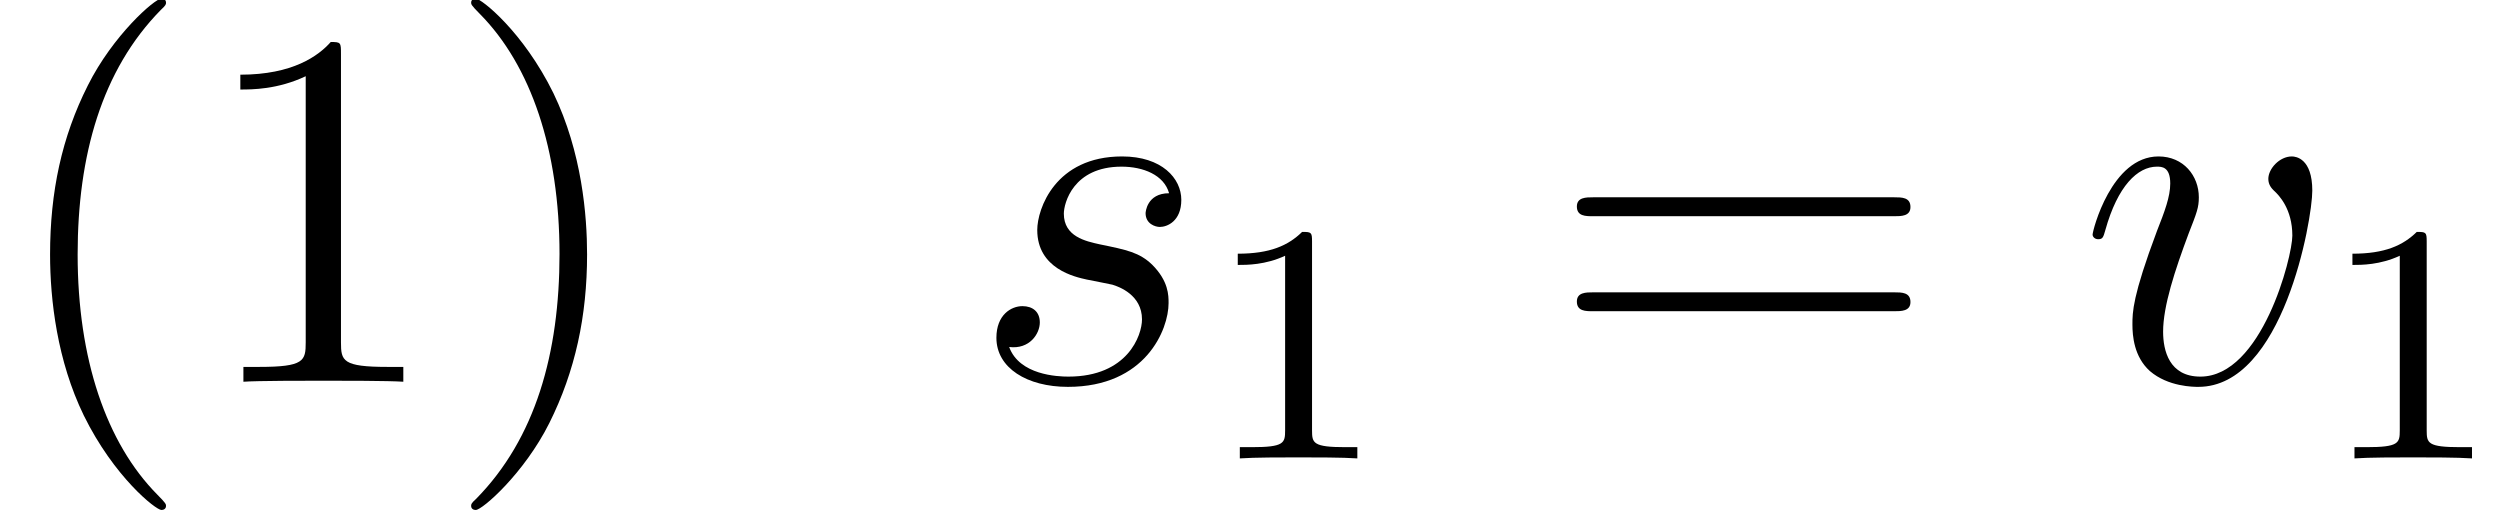
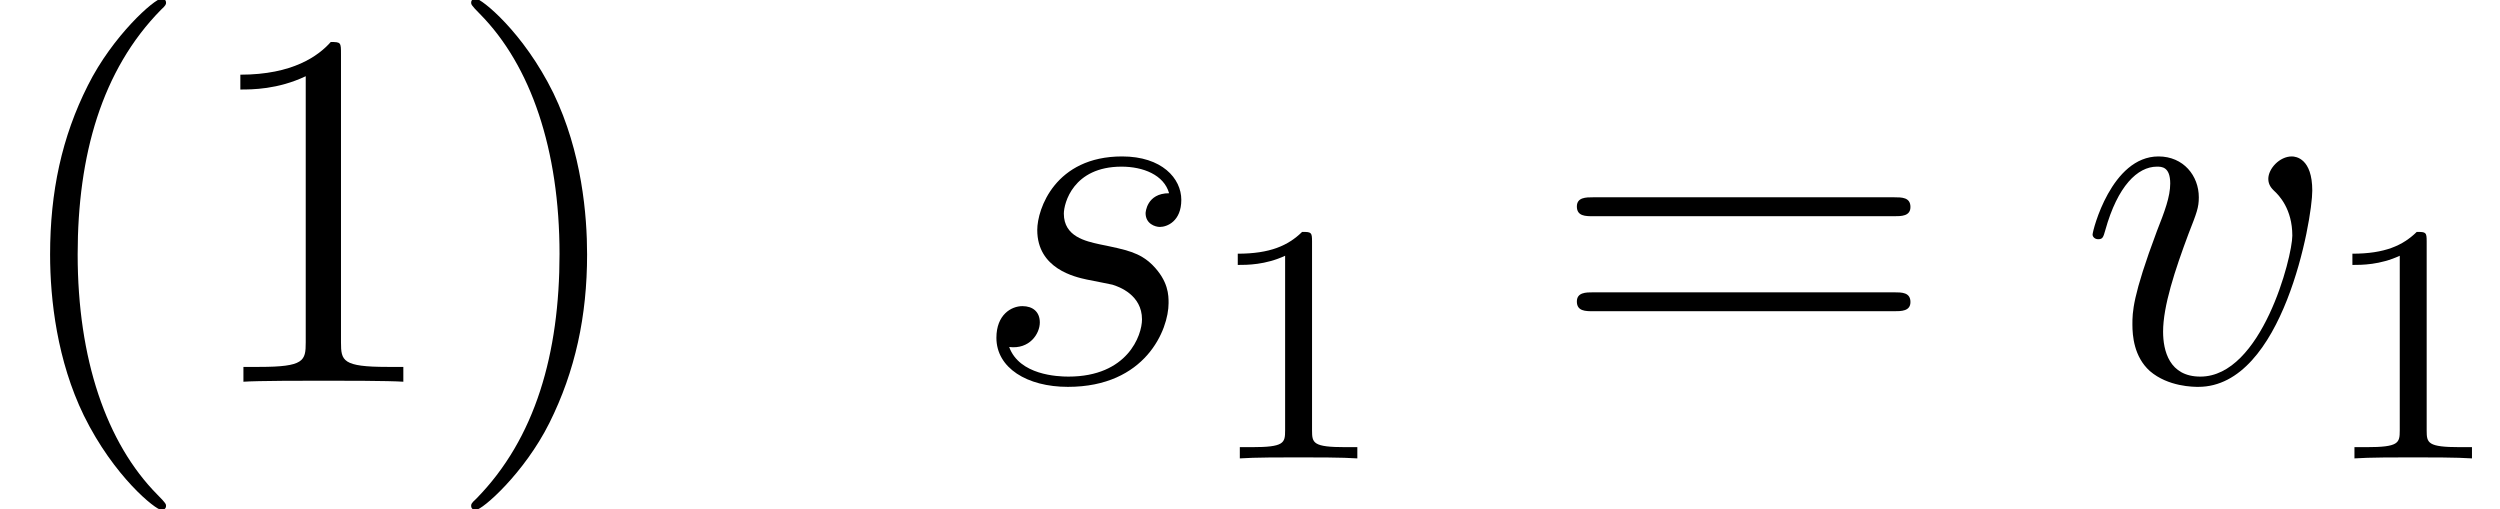
- <svg xmlns="http://www.w3.org/2000/svg" xmlns:xlink="http://www.w3.org/1999/xlink" height="13.459pt" version="1.1" viewBox="-0.239 -0.241 66.105 13.459" width="66.105pt">
+ <svg xmlns="http://www.w3.org/2000/svg" xmlns:xlink="http://www.w3.org/1999/xlink" width="88.14" height="17.945" version="1.1" viewBox="-0.239 -0.241 66.105 13.459">
  <defs>
-     <path d="M2.726 -2.391C2.929 -2.355 3.252 -2.283 3.324 -2.271C3.479 -2.224 4.017 -2.032 4.017 -1.459C4.017 -1.088 3.682 -0.12 2.295 -0.12C2.044 -0.12 1.148 -0.155 0.909 -0.813C1.387 -0.753 1.626 -1.124 1.626 -1.387C1.626 -1.638 1.459 -1.769 1.219 -1.769C0.956 -1.769 0.61 -1.566 0.61 -1.028C0.61 -0.323 1.327 0.12 2.283 0.12C4.101 0.12 4.639 -1.219 4.639 -1.841C4.639 -2.02 4.639 -2.355 4.256 -2.738C3.957 -3.025 3.67 -3.084 3.025 -3.216C2.702 -3.288 2.188 -3.395 2.188 -3.933C2.188 -4.172 2.403 -5.033 3.539 -5.033C4.041 -5.033 4.531 -4.842 4.651 -4.411C4.125 -4.411 4.101 -3.957 4.101 -3.945C4.101 -3.694 4.328 -3.622 4.435 -3.622C4.603 -3.622 4.937 -3.754 4.937 -4.256S4.483 -5.272 3.551 -5.272C1.985 -5.272 1.566 -4.041 1.566 -3.551C1.566 -2.642 2.451 -2.451 2.726 -2.391Z" id="g0-115" />
-     <path d="M5.464 -4.471C5.464 -5.224 5.081 -5.272 4.985 -5.272C4.698 -5.272 4.435 -4.985 4.435 -4.746C4.435 -4.603 4.519 -4.519 4.567 -4.471C4.686 -4.364 4.997 -4.041 4.997 -3.419C4.997 -2.917 4.28 -0.12 2.845 -0.12C2.116 -0.12 1.973 -0.729 1.973 -1.172C1.973 -1.769 2.248 -2.606 2.57 -3.467C2.762 -3.957 2.809 -4.077 2.809 -4.316C2.809 -4.818 2.451 -5.272 1.865 -5.272C0.765 -5.272 0.323 -3.539 0.323 -3.443C0.323 -3.395 0.371 -3.335 0.454 -3.335C0.562 -3.335 0.574 -3.383 0.622 -3.551C0.909 -4.579 1.375 -5.033 1.829 -5.033C1.937 -5.033 2.14 -5.033 2.14 -4.639C2.14 -4.328 2.008 -3.981 1.829 -3.527C1.255 -1.997 1.255 -1.626 1.255 -1.339C1.255 -1.076 1.291 -0.586 1.662 -0.251C2.092 0.12 2.69 0.12 2.798 0.12C4.782 0.12 5.464 -3.79 5.464 -4.471Z" id="g0-118" />
-     <path d="M3.885 2.905C3.885 2.869 3.885 2.845 3.682 2.642C2.487 1.435 1.817 -0.538 1.817 -2.977C1.817 -5.296 2.379 -7.293 3.766 -8.703C3.885 -8.811 3.885 -8.835 3.885 -8.871C3.885 -8.942 3.826 -8.966 3.778 -8.966C3.622 -8.966 2.642 -8.106 2.056 -6.934C1.447 -5.727 1.172 -4.447 1.172 -2.977C1.172 -1.913 1.339 -0.49 1.961 0.789C2.666 2.224 3.646 3.001 3.778 3.001C3.826 3.001 3.885 2.977 3.885 2.905Z" id="g2-40" />
-     <path d="M3.371 -2.977C3.371 -3.885 3.252 -5.368 2.582 -6.755C1.877 -8.189 0.897 -8.966 0.765 -8.966C0.717 -8.966 0.658 -8.942 0.658 -8.871C0.658 -8.835 0.658 -8.811 0.861 -8.608C2.056 -7.4 2.726 -5.428 2.726 -2.989C2.726 -0.669 2.164 1.327 0.777 2.738C0.658 2.845 0.658 2.869 0.658 2.905C0.658 2.977 0.717 3.001 0.765 3.001C0.921 3.001 1.901 2.14 2.487 0.968C3.096 -0.251 3.371 -1.542 3.371 -2.977Z" id="g2-41" />
-     <path d="M3.443 -7.663C3.443 -7.938 3.443 -7.95 3.204 -7.95C2.917 -7.627 2.319 -7.185 1.088 -7.185V-6.838C1.363 -6.838 1.961 -6.838 2.618 -7.149V-0.921C2.618 -0.49 2.582 -0.347 1.53 -0.347H1.16V0C1.482 -0.024 2.642 -0.024 3.037 -0.024S4.579 -0.024 4.902 0V-0.347H4.531C3.479 -0.347 3.443 -0.49 3.443 -0.921V-7.663Z" id="g2-49" />
-     <path d="M8.07 -3.873C8.237 -3.873 8.452 -3.873 8.452 -4.089C8.452 -4.316 8.249 -4.316 8.07 -4.316H1.028C0.861 -4.316 0.646 -4.316 0.646 -4.101C0.646 -3.873 0.849 -3.873 1.028 -3.873H8.07ZM8.07 -1.65C8.237 -1.65 8.452 -1.65 8.452 -1.865C8.452 -2.092 8.249 -2.092 8.07 -2.092H1.028C0.861 -2.092 0.646 -2.092 0.646 -1.877C0.646 -1.65 0.849 -1.65 1.028 -1.65H8.07Z" id="g2-61" />
-     <path d="M2.503 -5.077C2.503 -5.292 2.487 -5.3 2.271 -5.3C1.945 -4.981 1.522 -4.79 0.765 -4.79V-4.527C0.98 -4.527 1.411 -4.527 1.873 -4.742V-0.654C1.873 -0.359 1.849 -0.263 1.092 -0.263H0.813V0C1.14 -0.024 1.825 -0.024 2.184 -0.024S3.236 -0.024 3.563 0V-0.263H3.284C2.527 -0.263 2.503 -0.359 2.503 -0.654V-5.077Z" id="g1-49" />
+     <path id="g0-115" d="M2.726 -2.391C2.929 -2.355 3.252 -2.283 3.324 -2.271C3.479 -2.224 4.017 -2.032 4.017 -1.459C4.017 -1.088 3.682 -0.12 2.295 -0.12C2.044 -0.12 1.148 -0.155 0.909 -0.813C1.387 -0.753 1.626 -1.124 1.626 -1.387C1.626 -1.638 1.459 -1.769 1.219 -1.769C0.956 -1.769 0.61 -1.566 0.61 -1.028C0.61 -0.323 1.327 0.12 2.283 0.12C4.101 0.12 4.639 -1.219 4.639 -1.841C4.639 -2.02 4.639 -2.355 4.256 -2.738C3.957 -3.025 3.67 -3.084 3.025 -3.216C2.702 -3.288 2.188 -3.395 2.188 -3.933C2.188 -4.172 2.403 -5.033 3.539 -5.033C4.041 -5.033 4.531 -4.842 4.651 -4.411C4.125 -4.411 4.101 -3.957 4.101 -3.945C4.101 -3.694 4.328 -3.622 4.435 -3.622C4.603 -3.622 4.937 -3.754 4.937 -4.256S4.483 -5.272 3.551 -5.272C1.985 -5.272 1.566 -4.041 1.566 -3.551C1.566 -2.642 2.451 -2.451 2.726 -2.391Z" />
+     <path id="g0-118" d="M5.464 -4.471C5.464 -5.224 5.081 -5.272 4.985 -5.272C4.698 -5.272 4.435 -4.985 4.435 -4.746C4.435 -4.603 4.519 -4.519 4.567 -4.471C4.686 -4.364 4.997 -4.041 4.997 -3.419C4.997 -2.917 4.28 -0.12 2.845 -0.12C2.116 -0.12 1.973 -0.729 1.973 -1.172C1.973 -1.769 2.248 -2.606 2.57 -3.467C2.762 -3.957 2.809 -4.077 2.809 -4.316C2.809 -4.818 2.451 -5.272 1.865 -5.272C0.765 -5.272 0.323 -3.539 0.323 -3.443C0.323 -3.395 0.371 -3.335 0.454 -3.335C0.562 -3.335 0.574 -3.383 0.622 -3.551C0.909 -4.579 1.375 -5.033 1.829 -5.033C1.937 -5.033 2.14 -5.033 2.14 -4.639C2.14 -4.328 2.008 -3.981 1.829 -3.527C1.255 -1.997 1.255 -1.626 1.255 -1.339C1.255 -1.076 1.291 -0.586 1.662 -0.251C2.092 0.12 2.69 0.12 2.798 0.12C4.782 0.12 5.464 -3.79 5.464 -4.471Z" />
+     <path id="g2-40" d="M3.885 2.905C3.885 2.869 3.885 2.845 3.682 2.642C2.487 1.435 1.817 -0.538 1.817 -2.977C1.817 -5.296 2.379 -7.293 3.766 -8.703C3.885 -8.811 3.885 -8.835 3.885 -8.871C3.885 -8.942 3.826 -8.966 3.778 -8.966C3.622 -8.966 2.642 -8.106 2.056 -6.934C1.447 -5.727 1.172 -4.447 1.172 -2.977C1.172 -1.913 1.339 -0.49 1.961 0.789C2.666 2.224 3.646 3.001 3.778 3.001C3.826 3.001 3.885 2.977 3.885 2.905Z" />
+     <path id="g2-41" d="M3.371 -2.977C3.371 -3.885 3.252 -5.368 2.582 -6.755C1.877 -8.189 0.897 -8.966 0.765 -8.966C0.717 -8.966 0.658 -8.942 0.658 -8.871C0.658 -8.835 0.658 -8.811 0.861 -8.608C2.056 -7.4 2.726 -5.428 2.726 -2.989C2.726 -0.669 2.164 1.327 0.777 2.738C0.658 2.845 0.658 2.869 0.658 2.905C0.658 2.977 0.717 3.001 0.765 3.001C0.921 3.001 1.901 2.14 2.487 0.968C3.096 -0.251 3.371 -1.542 3.371 -2.977Z" />
+     <path id="g2-49" d="M3.443 -7.663C3.443 -7.938 3.443 -7.95 3.204 -7.95C2.917 -7.627 2.319 -7.185 1.088 -7.185V-6.838C1.363 -6.838 1.961 -6.838 2.618 -7.149V-0.921C2.618 -0.49 2.582 -0.347 1.53 -0.347H1.16V0C1.482 -0.024 2.642 -0.024 3.037 -0.024S4.579 -0.024 4.902 0V-0.347H4.531C3.479 -0.347 3.443 -0.49 3.443 -0.921V-7.663Z" />
+     <path id="g2-61" d="M8.07 -3.873C8.237 -3.873 8.452 -3.873 8.452 -4.089C8.452 -4.316 8.249 -4.316 8.07 -4.316H1.028C0.861 -4.316 0.646 -4.316 0.646 -4.101C0.646 -3.873 0.849 -3.873 1.028 -3.873H8.07ZM8.07 -1.65C8.237 -1.65 8.452 -1.65 8.452 -1.865C8.452 -2.092 8.249 -2.092 8.07 -2.092H1.028C0.861 -2.092 0.646 -2.092 0.646 -1.877C0.646 -1.65 0.849 -1.65 1.028 -1.65H8.07Z" />
+     <path id="g1-49" d="M2.503 -5.077C2.503 -5.292 2.487 -5.3 2.271 -5.3C1.945 -4.981 1.522 -4.79 0.765 -4.79V-4.527C0.98 -4.527 1.411 -4.527 1.873 -4.742V-0.654C1.873 -0.359 1.849 -0.263 1.092 -0.263H0.813V0C1.14 -0.024 1.825 -0.024 2.184 -0.024S3.236 -0.024 3.563 0V-0.263H3.284C2.527 -0.263 2.503 -0.359 2.503 -0.654V-5.077Z" />
  </defs>
  <g id="page1" transform="matrix(1.13 0 0 1.13 -63.986 -64.448)">
-     <use x="56.413" xlink:href="#g2-40" y="65.753" />
-     <use x="60.949" xlink:href="#g2-49" y="65.753" />
-     <use x="66.78" xlink:href="#g2-41" y="65.753" />
-     <use x="79.119" xlink:href="#g0-115" y="65.753" />
-     <use x="84.612" xlink:href="#g1-49" y="67.547" />
-     <use x="92.666" xlink:href="#g2-61" y="65.753" />
-     <use x="105.057" xlink:href="#g0-118" y="65.753" />
-     <use x="110.695" xlink:href="#g1-49" y="67.547" />
+     <use x="56.413" y="65.753" xlink:href="#g2-40" />
+     <use x="60.949" y="65.753" xlink:href="#g2-49" />
+     <use x="66.78" y="65.753" xlink:href="#g2-41" />
+     <use x="79.119" y="65.753" xlink:href="#g0-115" />
+     <use x="84.612" y="67.547" xlink:href="#g1-49" />
+     <use x="92.666" y="65.753" xlink:href="#g2-61" />
+     <use x="105.057" y="65.753" xlink:href="#g0-118" />
+     <use x="110.695" y="67.547" xlink:href="#g1-49" />
  </g>
</svg>
